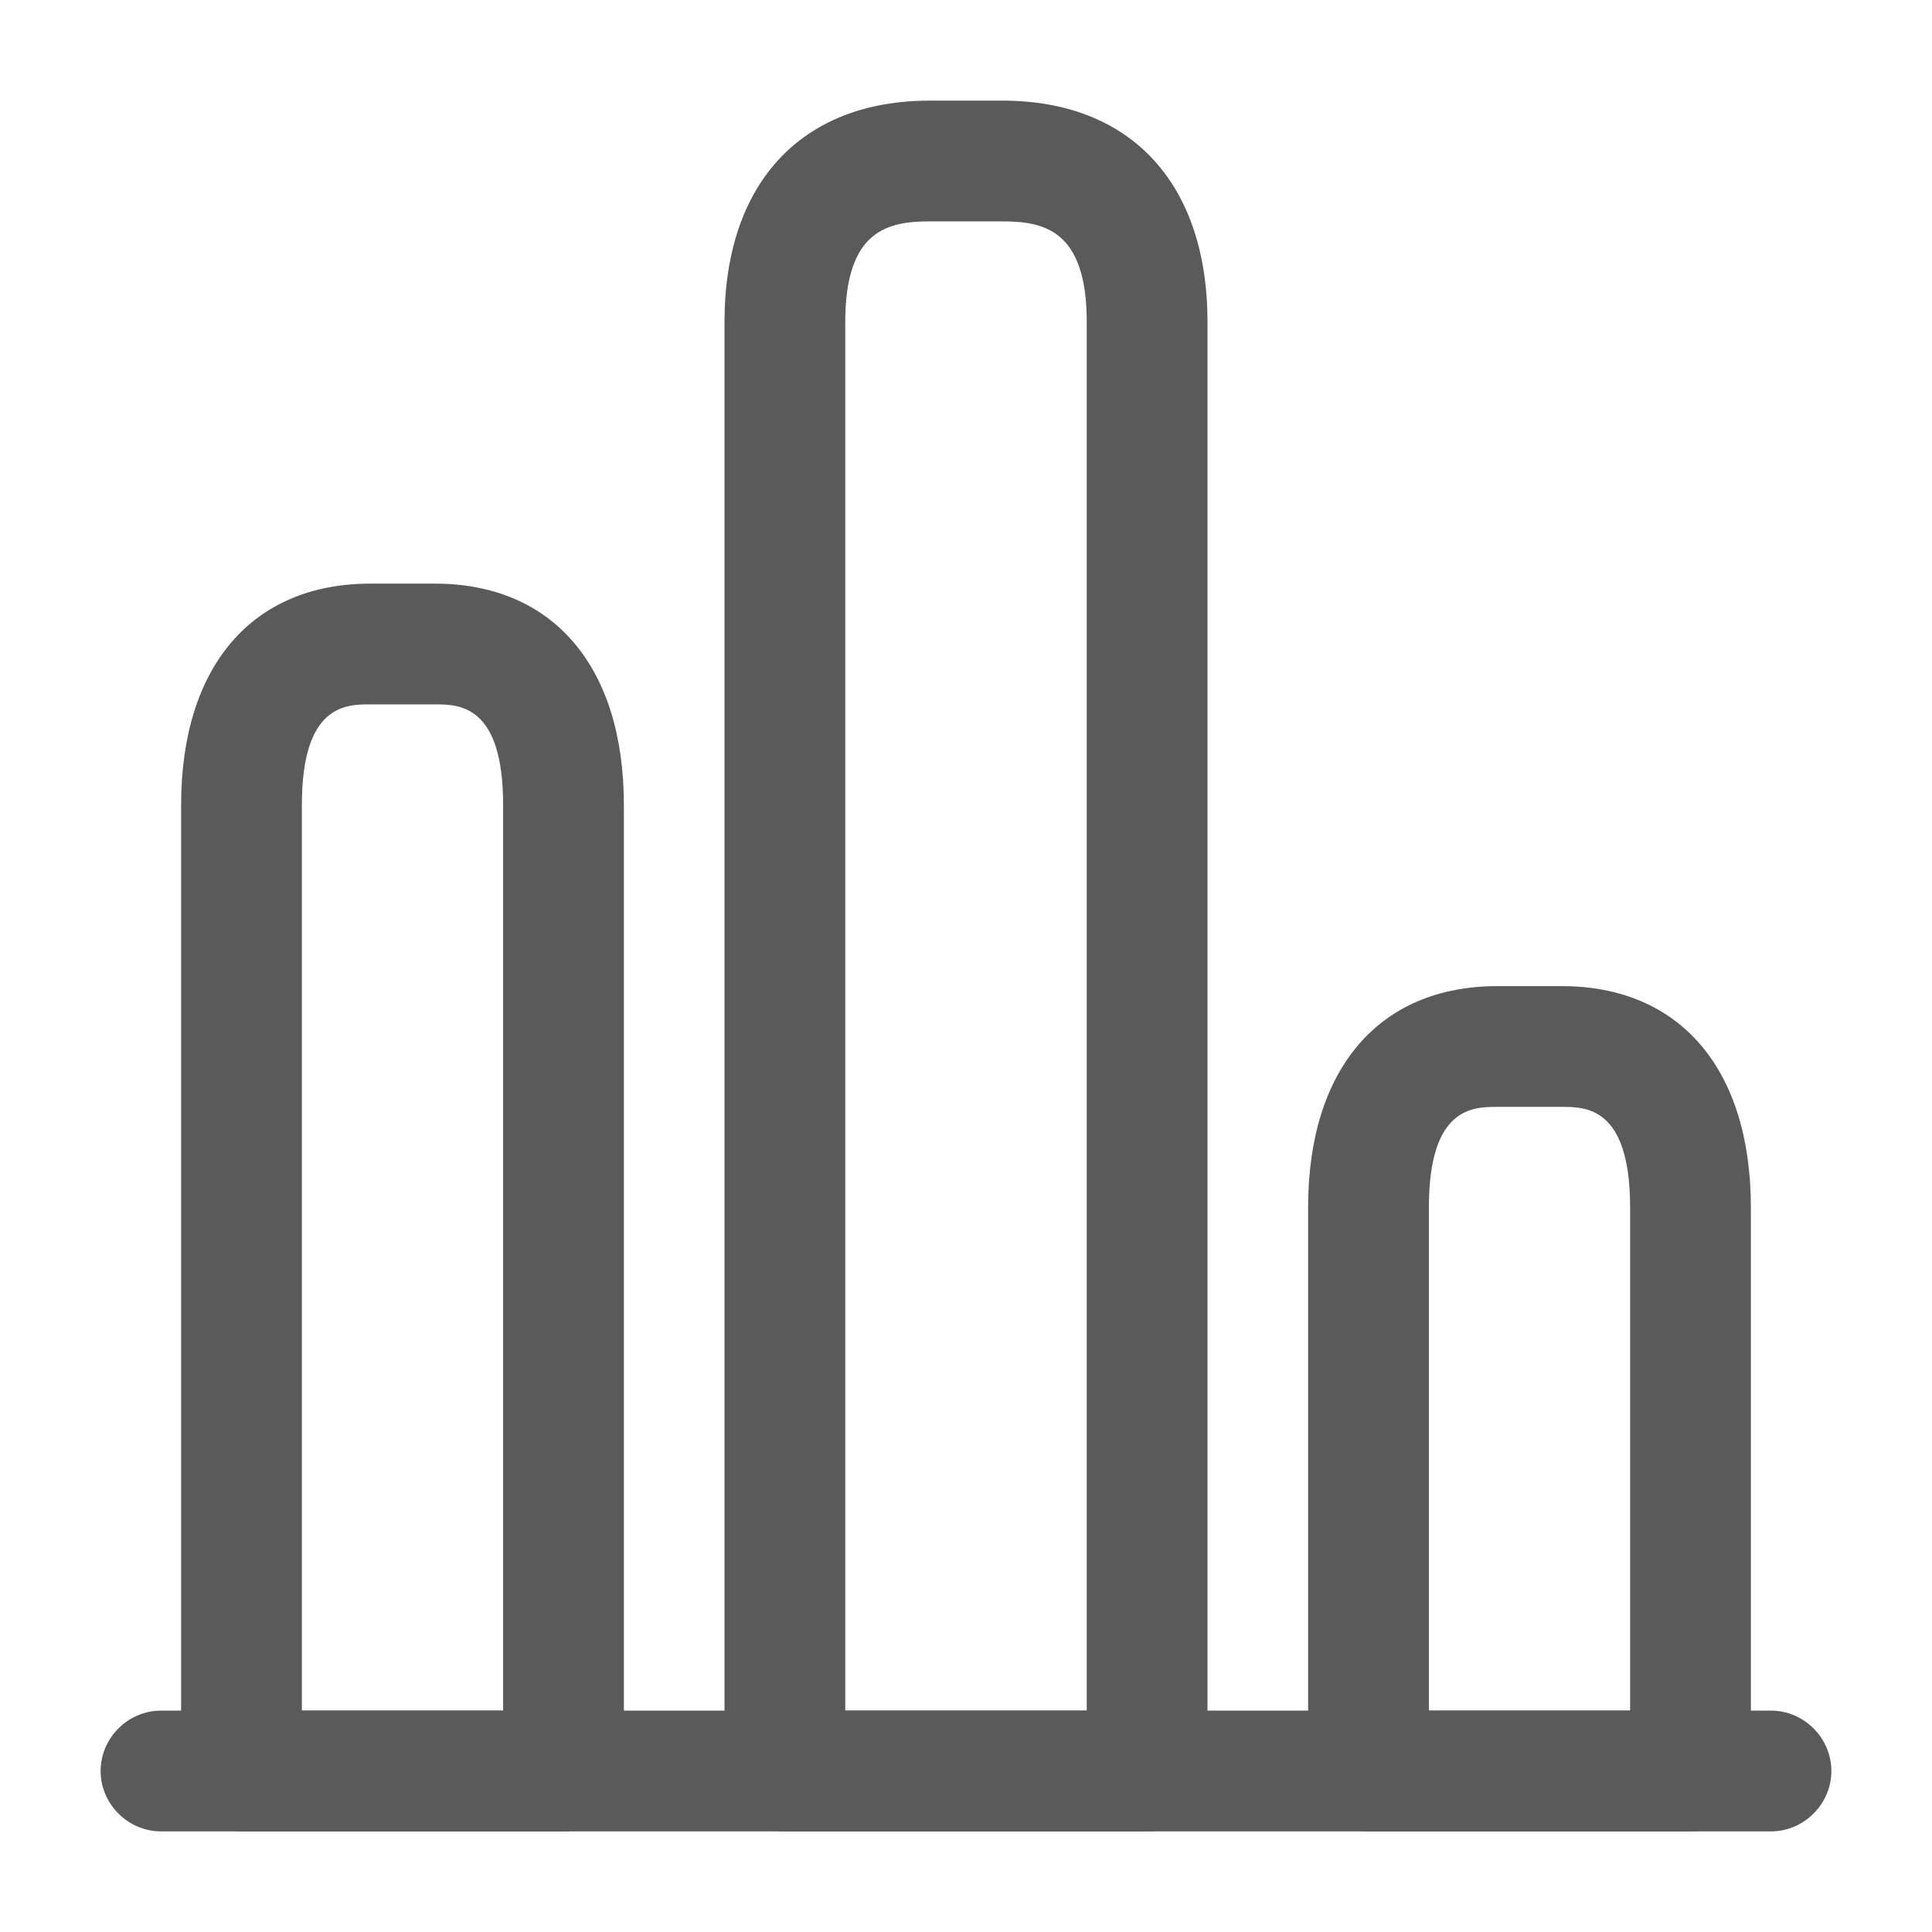
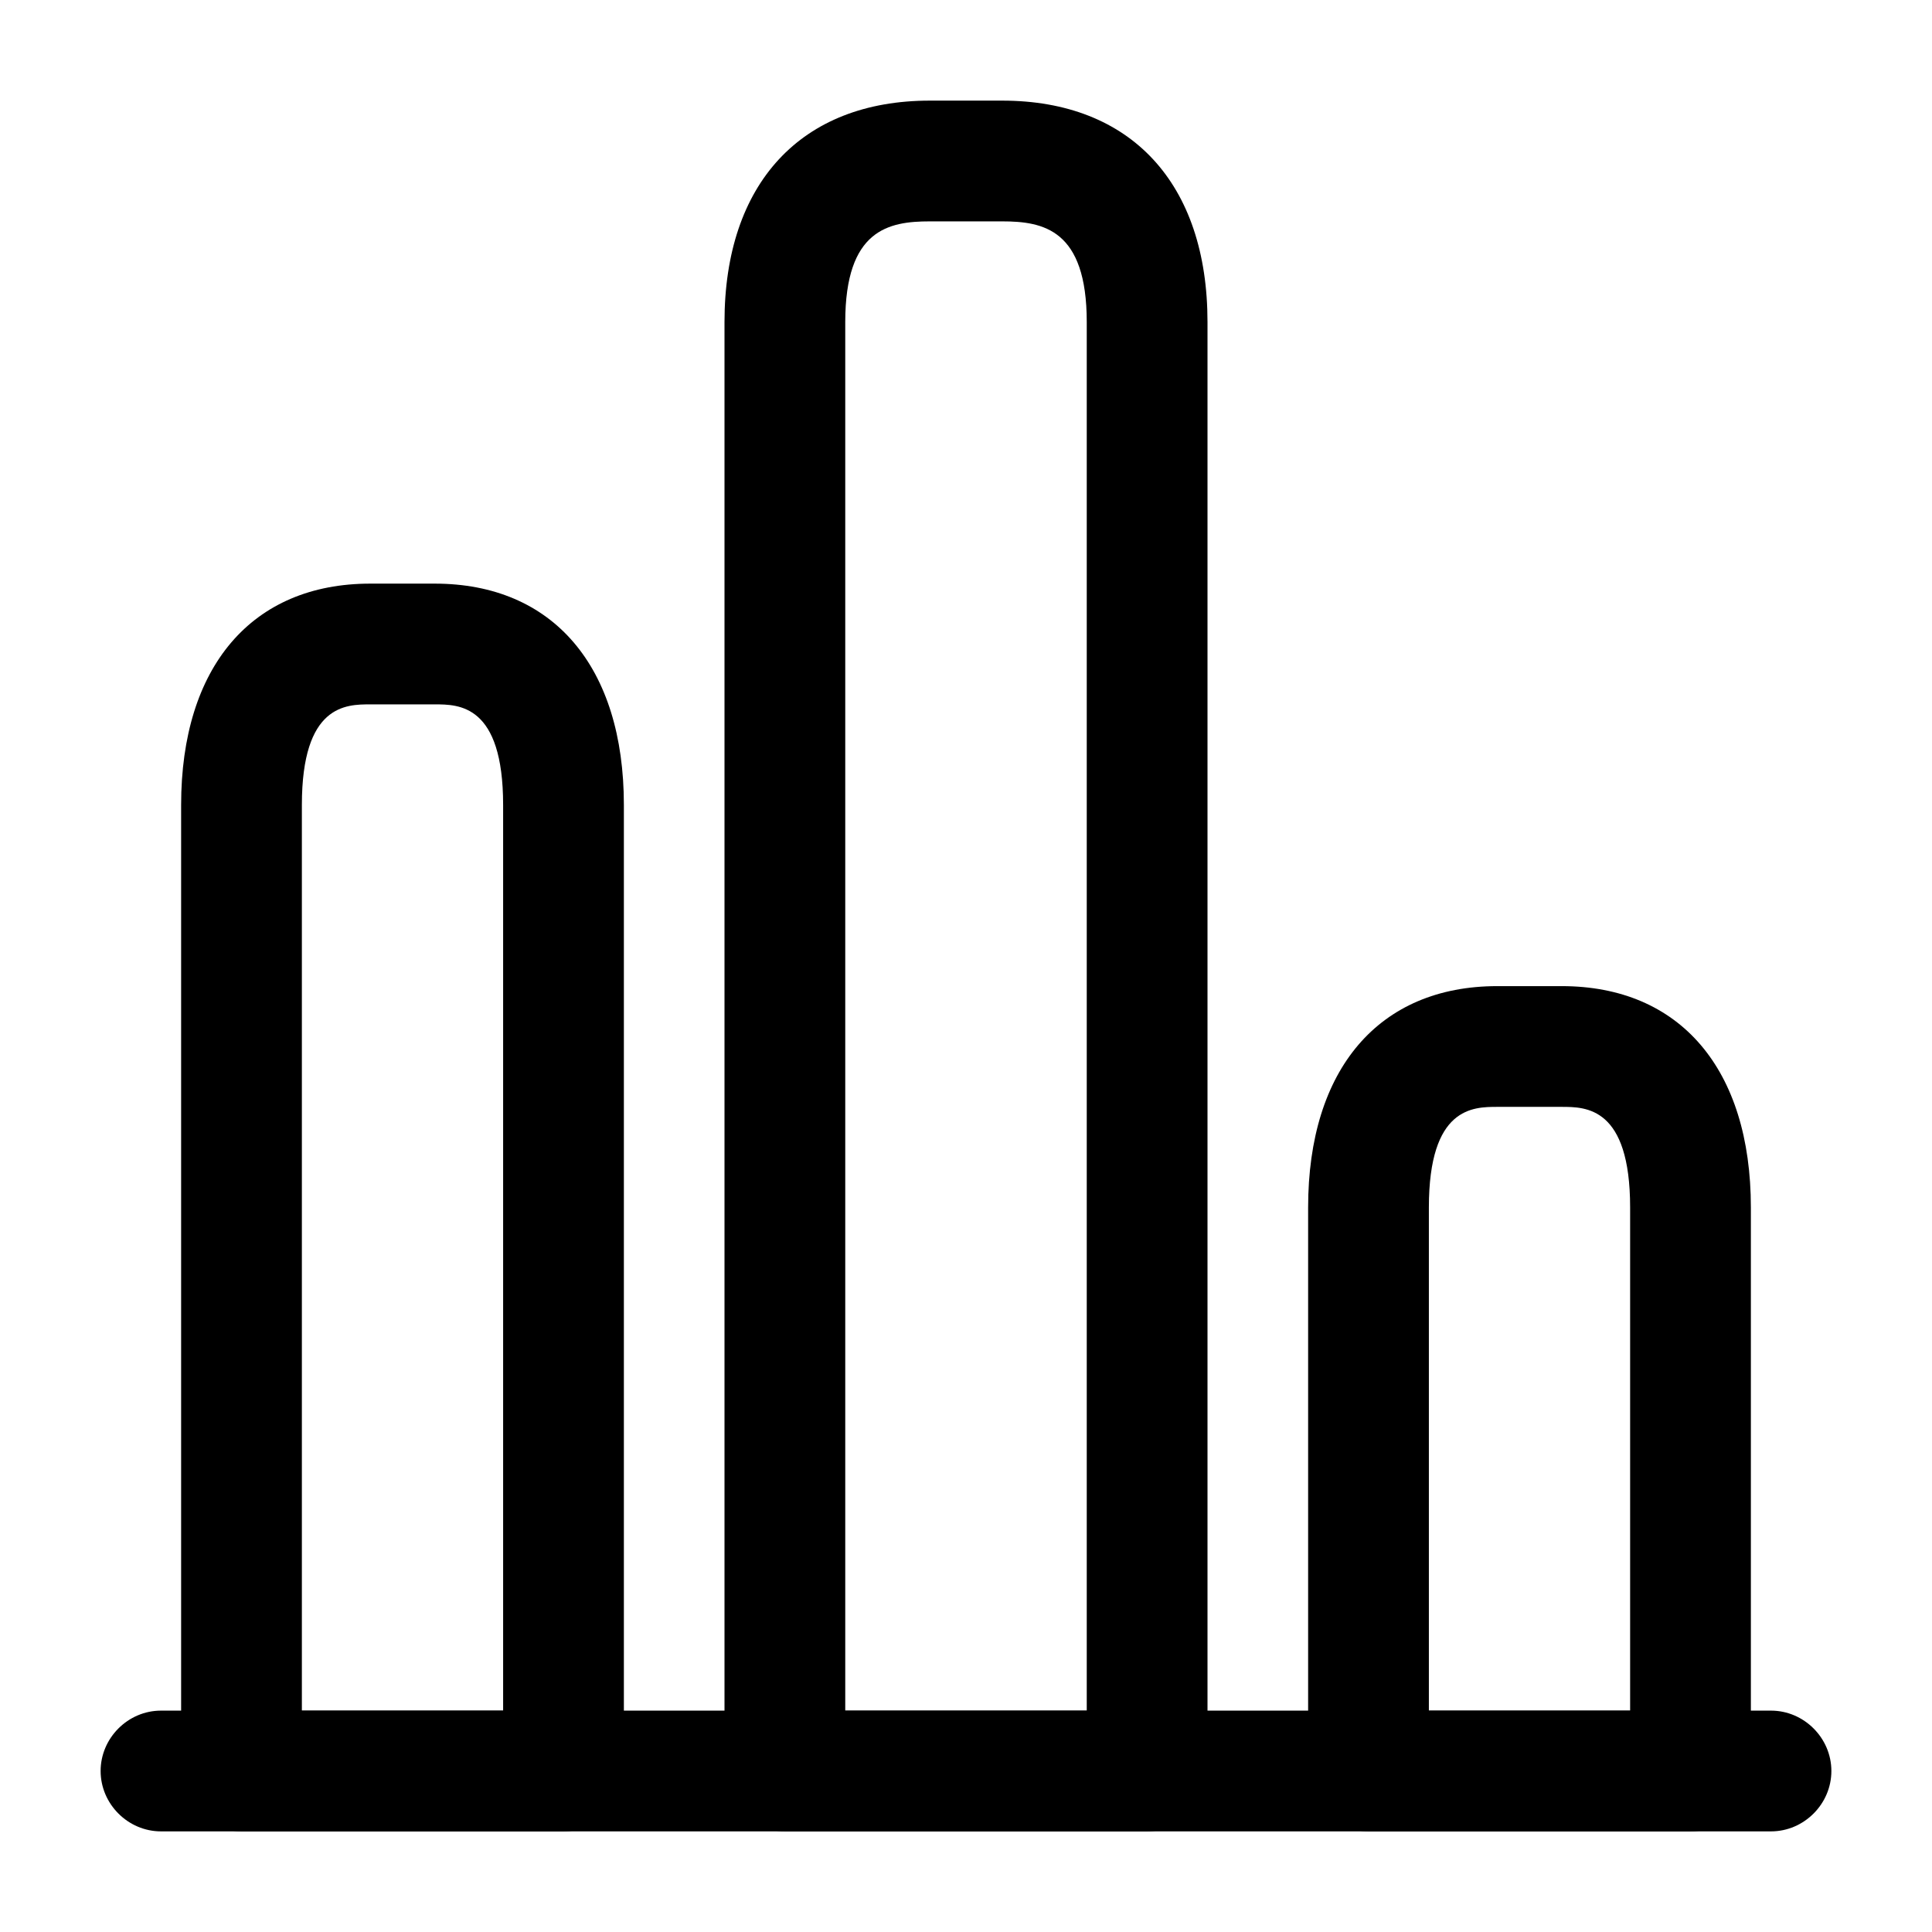
- <svg xmlns="http://www.w3.org/2000/svg" width="24" height="24" viewBox="0 0 24 24" fill="none">
+ <svg xmlns="http://www.w3.org/2000/svg" width="24" height="24" viewBox="0 0 24 24">
  <g id="vuesax/outline/chart">
    <g id="chart">
-       <path id="Vector" d="M22 22.75H2C1.59 22.75 1.25 22.41 1.25 22C1.25 21.59 1.59 21.25 2 21.25H22C22.41 21.25 22.75 21.59 22.75 22C22.75 22.41 22.41 22.75 22 22.75Z" fill="#5A5A5A" />
-       <path id="Vector_2" d="M14.25 22.75H9.75C9.34 22.75 9 22.41 9 22V4C9 2.28 9.95 1.25 11.55 1.25H12.45C14.05 1.25 15 2.28 15 4V22C15 22.41 14.66 22.75 14.25 22.75ZM10.5 21.25H13.5V4C13.5 2.85 12.96 2.75 12.45 2.75H11.55C11.04 2.75 10.5 2.85 10.5 4V21.25Z" fill="#5A5A5A" />
-       <path id="Vector_3" d="M7 22.75H3C2.59 22.75 2.25 22.41 2.25 22V10C2.25 8.28 3.13 7.25 4.6 7.25H5.4C6.87 7.25 7.75 8.28 7.75 10V22C7.75 22.41 7.41 22.75 7 22.75ZM3.75 21.25H6.25V10C6.25 8.75 5.7 8.75 5.4 8.75H4.6C4.3 8.75 3.75 8.75 3.75 10V21.25Z" fill="#5A5A5A" />
-       <path id="Vector_4" d="M21 22.75H17C16.59 22.75 16.25 22.41 16.25 22V15C16.25 13.28 17.13 12.25 18.6 12.25H19.4C20.87 12.25 21.75 13.28 21.75 15V22C21.75 22.41 21.41 22.75 21 22.75ZM17.75 21.25H20.25V15C20.25 13.75 19.7 13.75 19.4 13.75H18.6C18.3 13.75 17.75 13.75 17.75 15V21.25Z" fill="#5A5A5A" />
+       <path id="Vector" d="M22 22.75H2C1.59 22.75 1.25 22.41 1.25 22C1.25 21.59 1.59 21.25 2 21.25H22C22.41 21.25 22.75 21.59 22.75 22C22.75 22.41 22.41 22.75 22 22.75Z" />
+       <path id="Vector_2" d="M14.25 22.75H9.75C9.34 22.75 9 22.41 9 22V4C9 2.28 9.95 1.25 11.55 1.25H12.45C14.05 1.25 15 2.28 15 4V22C15 22.41 14.66 22.75 14.25 22.75ZM10.5 21.25H13.5V4C13.5 2.85 12.96 2.75 12.45 2.75H11.55C11.04 2.75 10.5 2.85 10.5 4V21.25Z" />
+       <path id="Vector_3" d="M7 22.75H3C2.59 22.75 2.25 22.41 2.25 22V10C2.25 8.28 3.13 7.25 4.6 7.25H5.4C6.87 7.25 7.75 8.28 7.75 10V22C7.75 22.41 7.41 22.75 7 22.75ZM3.75 21.25H6.25V10C6.25 8.75 5.7 8.75 5.4 8.75H4.6C4.3 8.75 3.75 8.75 3.75 10V21.25Z" />
+       <path id="Vector_4" d="M21 22.75H17C16.59 22.75 16.25 22.41 16.25 22V15C16.25 13.28 17.13 12.25 18.6 12.25H19.4C20.87 12.25 21.75 13.28 21.75 15V22C21.75 22.41 21.41 22.75 21 22.75ZM17.75 21.25H20.25V15C20.25 13.75 19.7 13.75 19.4 13.75H18.6C18.3 13.75 17.75 13.75 17.75 15V21.25Z" />
    </g>
  </g>
</svg>
